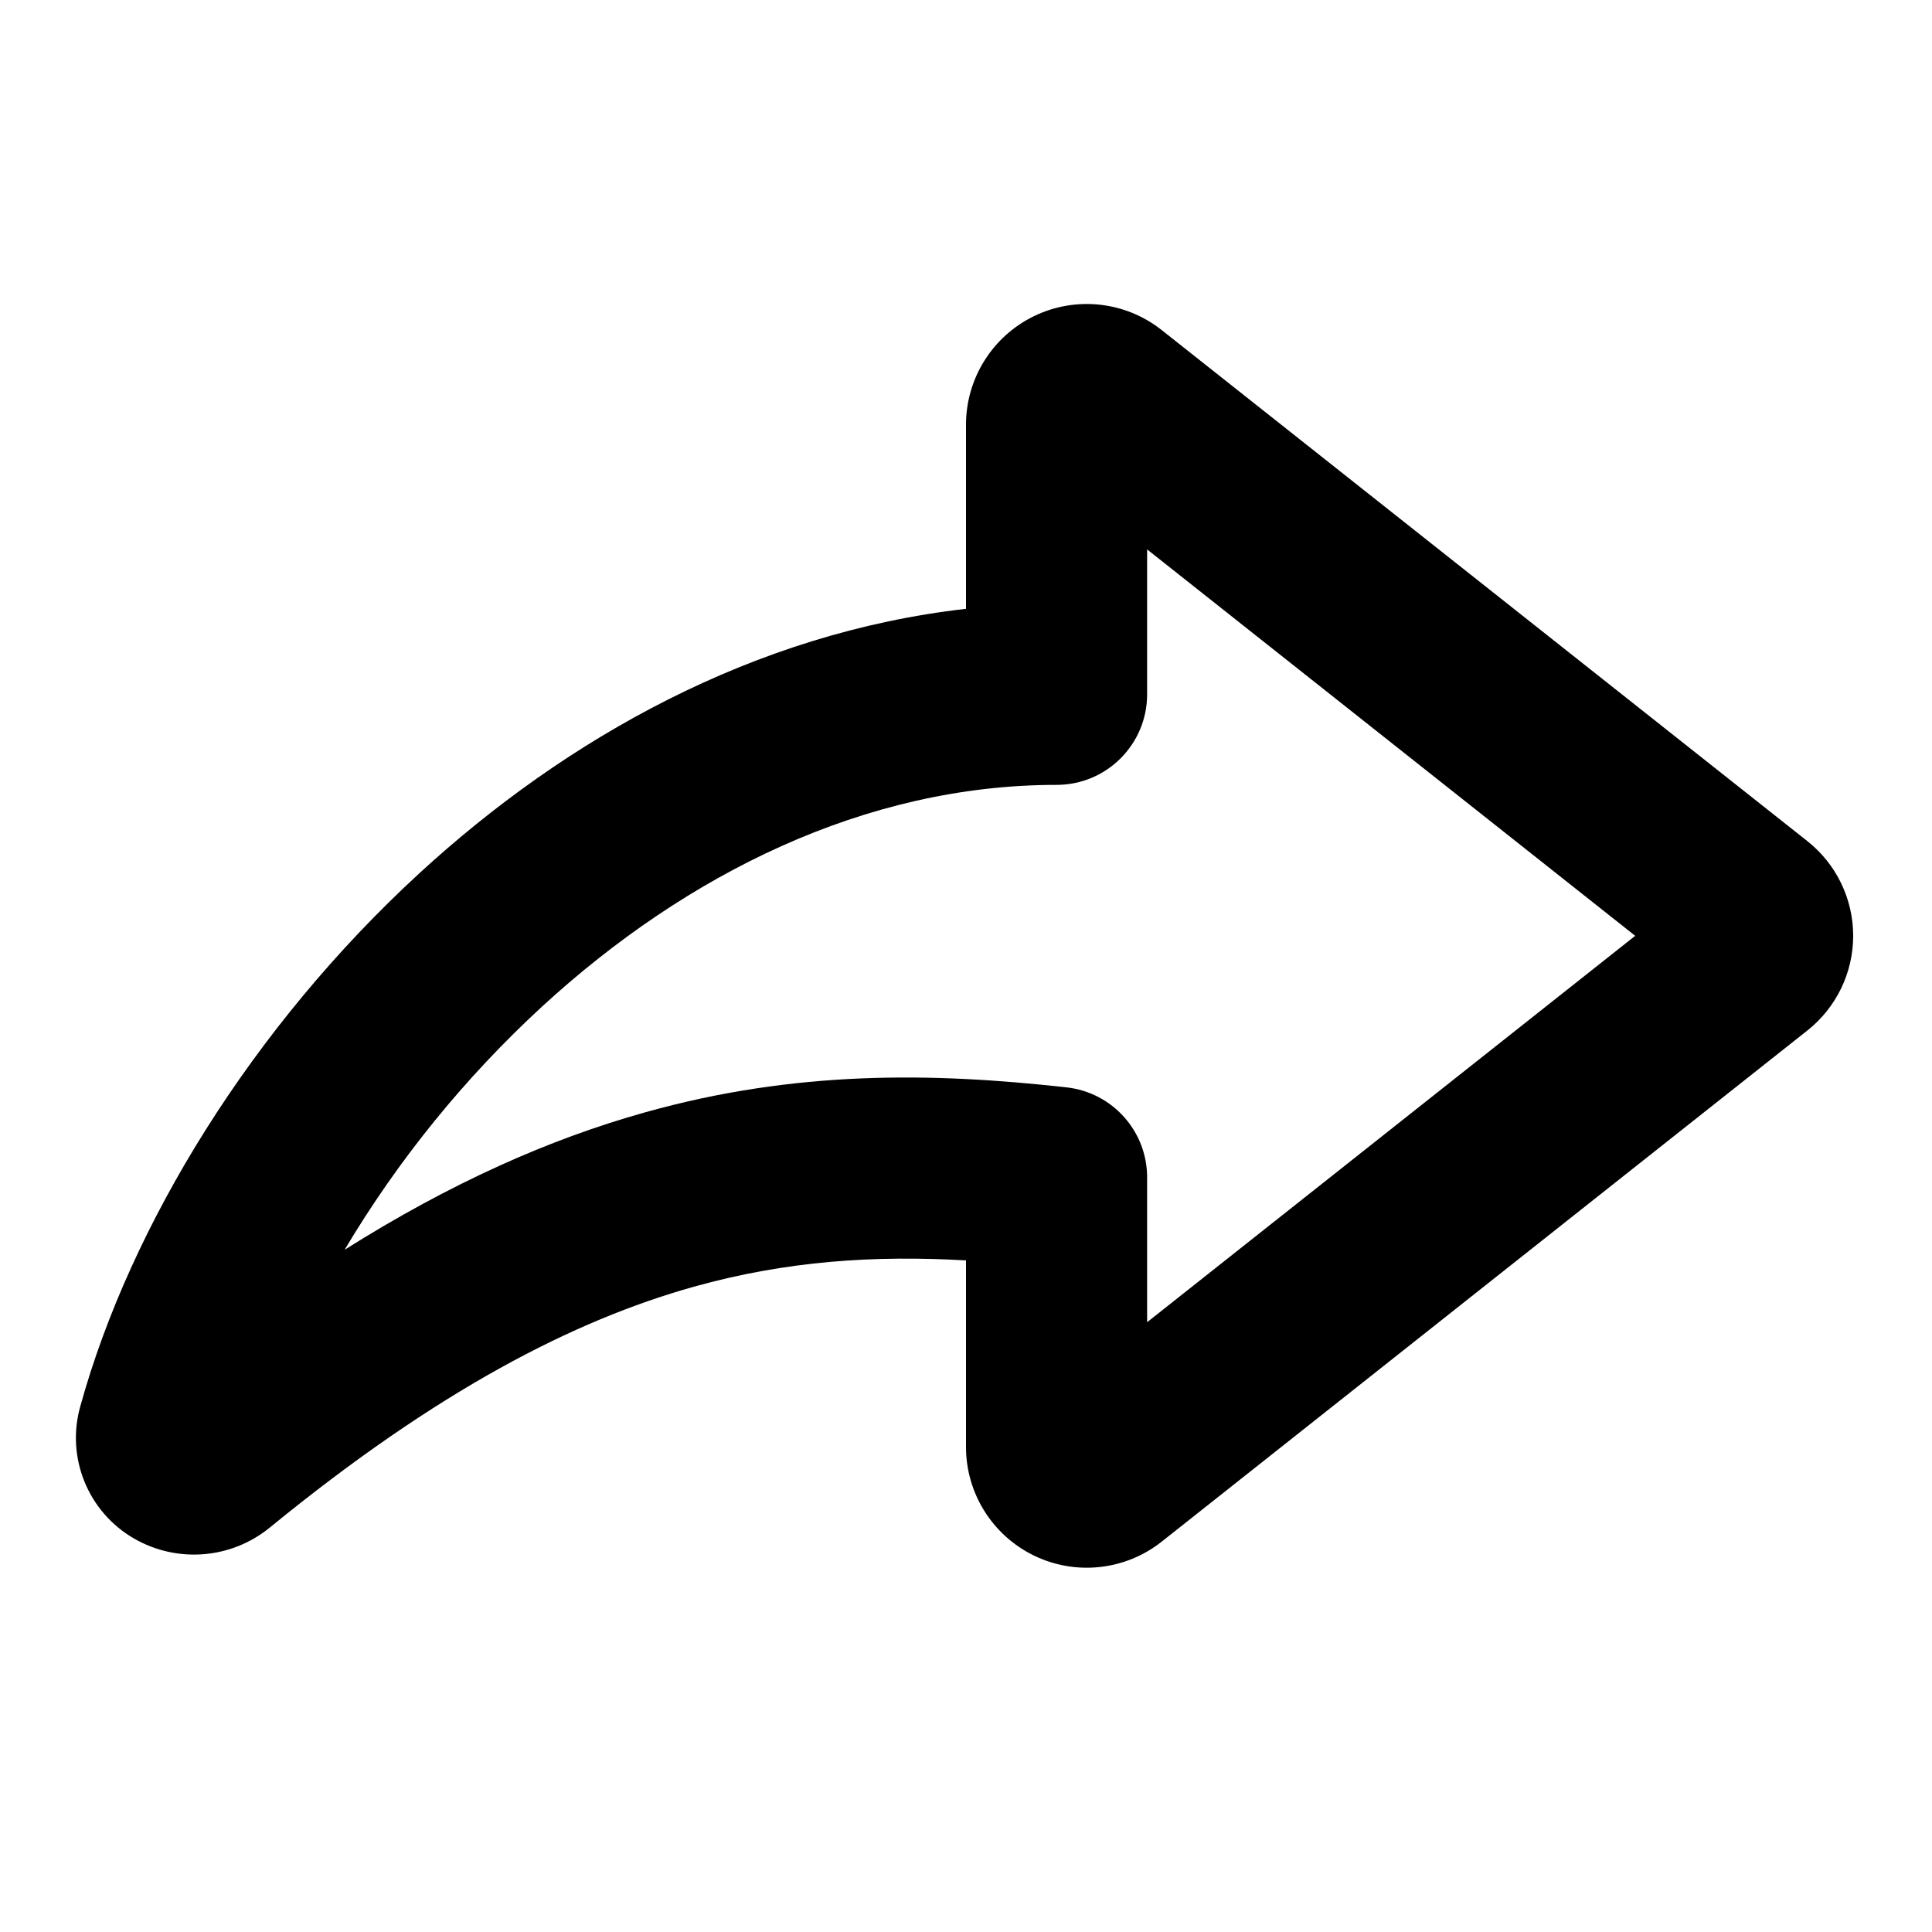
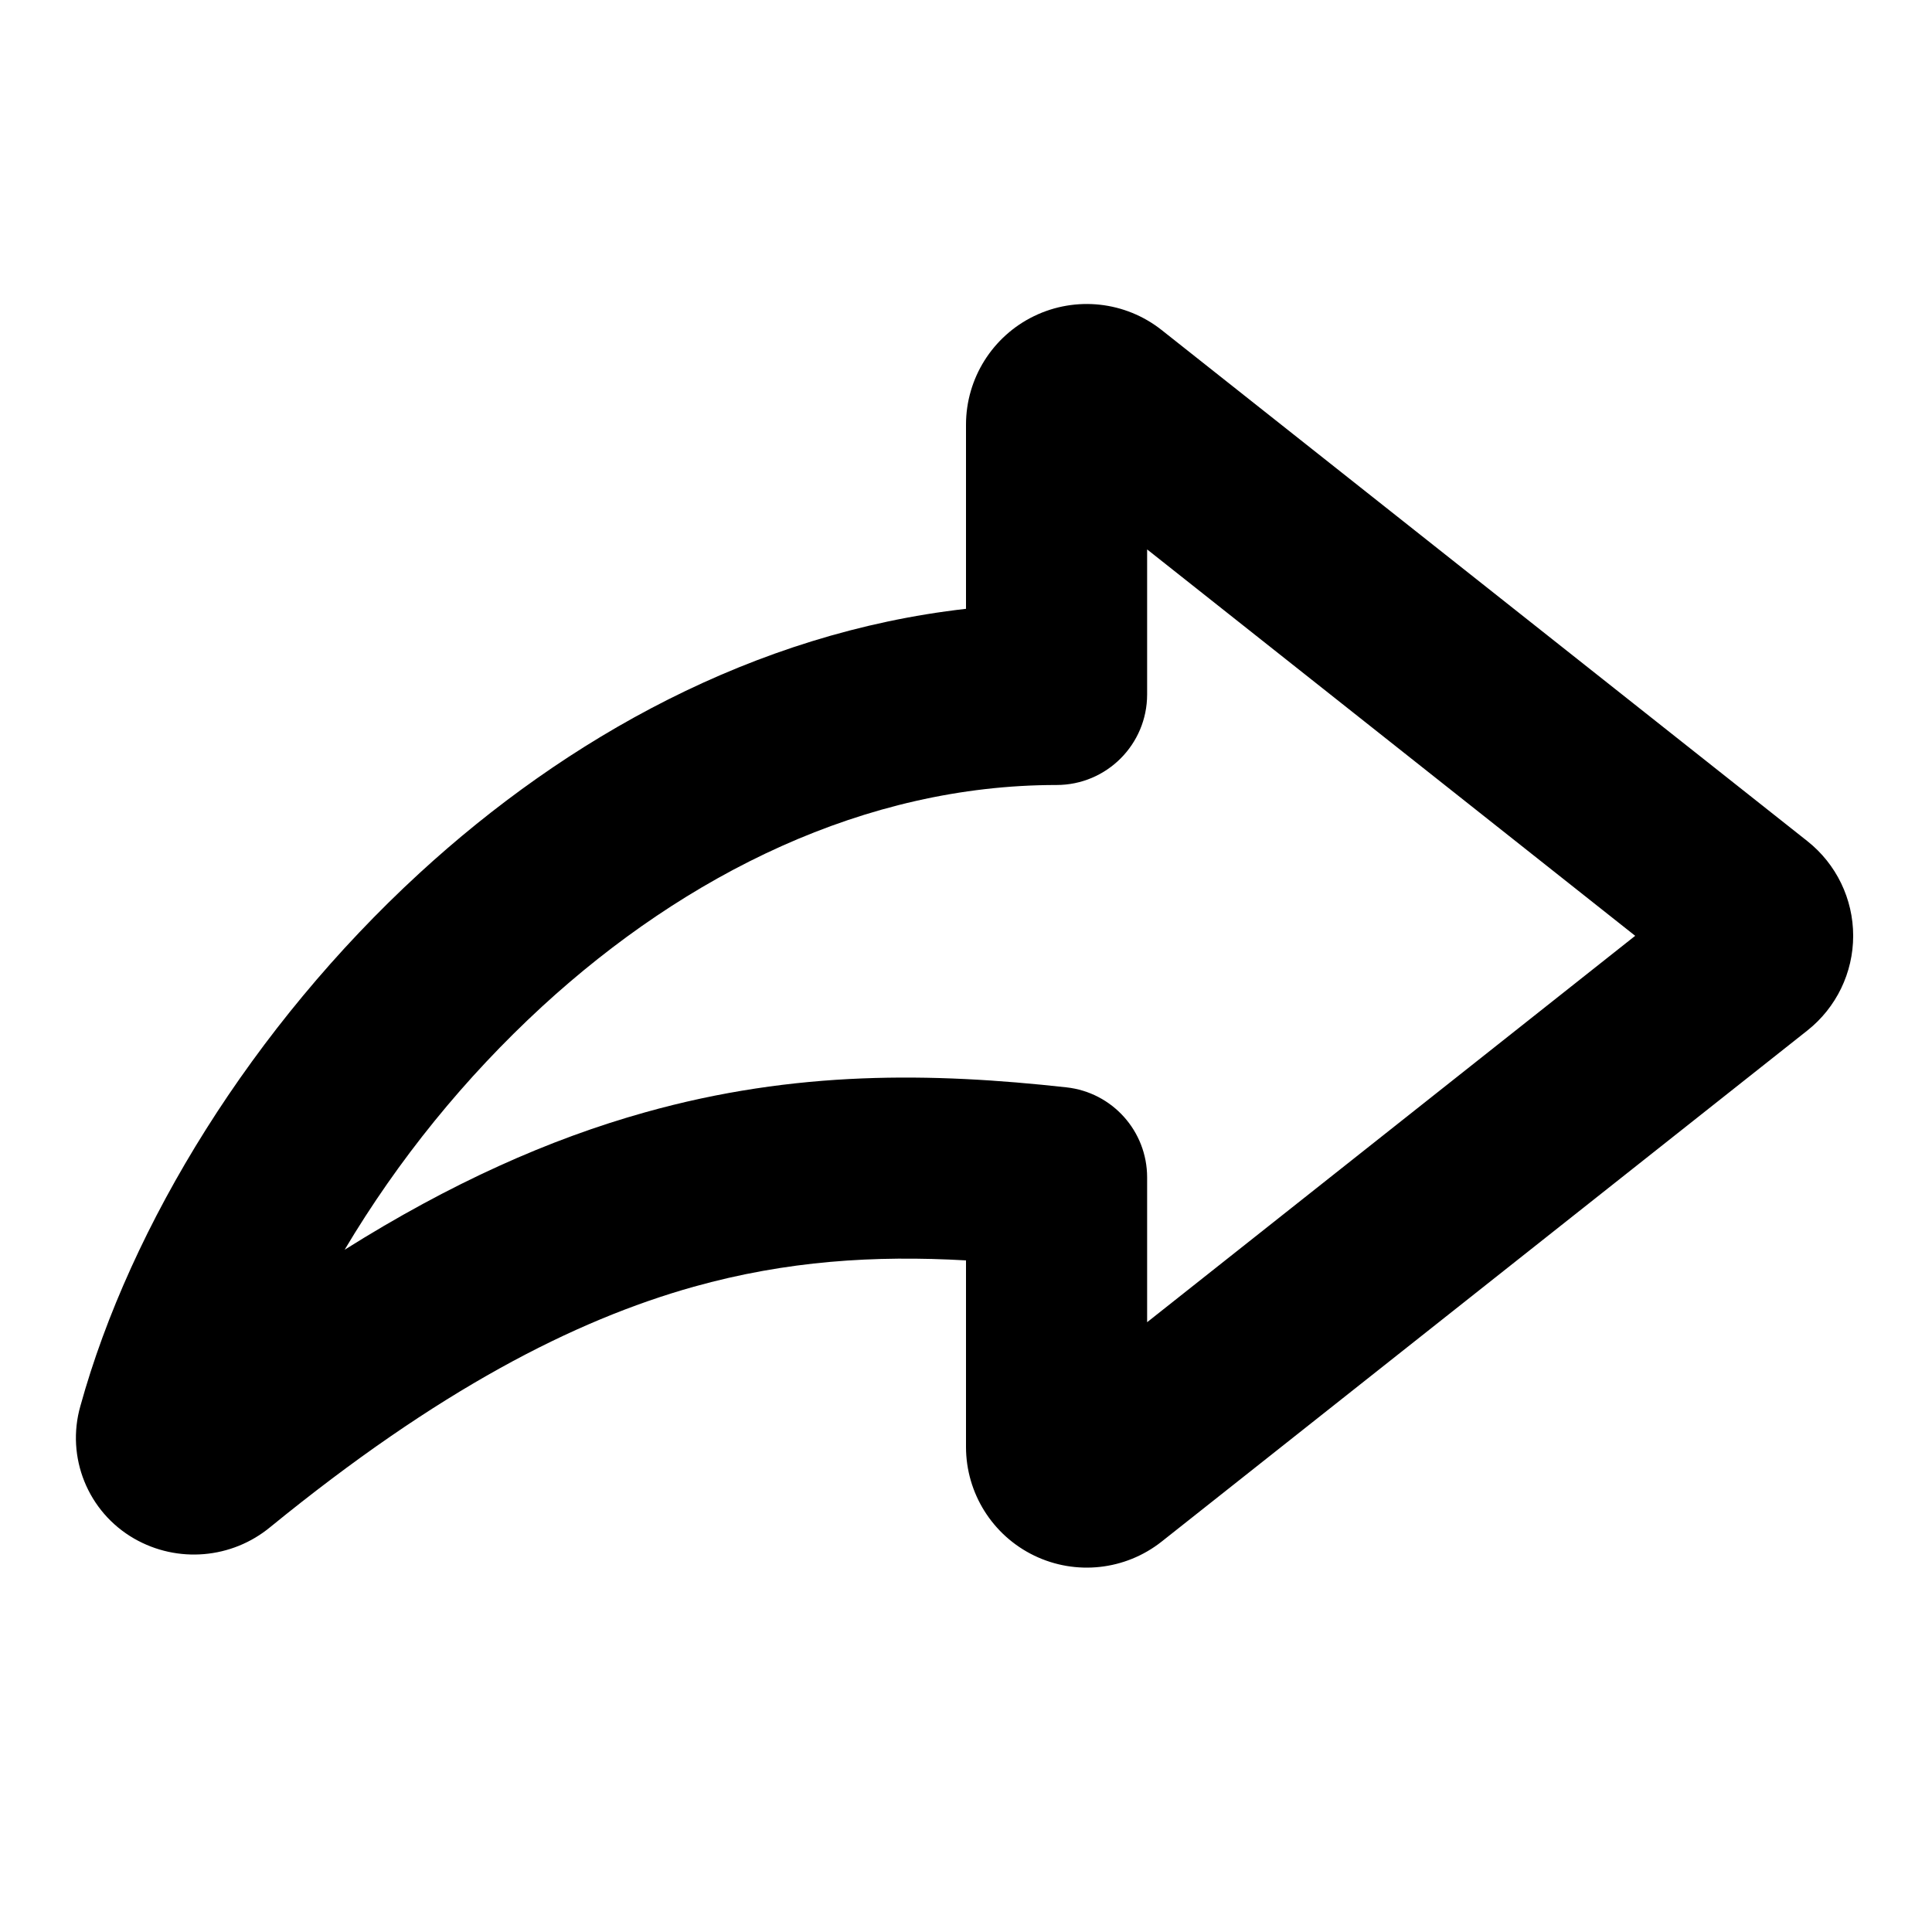
<svg xmlns="http://www.w3.org/2000/svg" width="16" height="16" fill="none" viewBox="0 0 16 16">
-   <path fill="currentColor" fill-rule="evenodd" d="M8 3.517a1 1 0 011.62-.784l5.348 4.233a1 1 0 010 1.568l-5.347 4.233A1 1 0 018 11.983v-1.545c-.76-.043-1.484.003-2.254.218-.994.279-2.118.856-3.506 1.99a.993.993 0 01-1.129.096.962.962 0 01-.445-1.099c.415-1.5 1.425-3.141 2.808-4.412C4.69 6.114 6.244 5.241 8 5.042V3.517zM9.5 4.55v1.2a.75.75 0 01-.75.75c-1.586 0-3.066.739-4.261 1.836a8.995 8.995 0 00-1.635 2.014c.878-.553 1.695-.916 2.488-1.138 1.247-.35 2.377-.331 3.49-.207a.75.75 0 01.668.745v1.2l4.042-3.2L9.5 4.55z" clip-rule="evenodd" />
+   <path fill="currentColor" fill-rule="evenodd" d="M8 3.517a1 1 0 011.62-.784l5.348 4.233a1 1 0 010 1.568L9.62 12.767A1 1 0 018 11.983v-1.545c-.76-.043-1.484.003-2.254.218-.994.279-2.118.857-3.507 1.99a.993.993 0 01-1.128.096.962.962 0 01-.445-1.099c.415-1.5 1.425-3.141 2.808-4.412C4.69 6.114 6.244 5.241 8 5.042V3.517zm1.5 1.034v1.2a.75.75 0 01-.75.75c-1.586 0-3.067.738-4.261 1.835a8.996 8.996 0 00-1.635 2.014c.878-.552 1.695-.916 2.488-1.138 1.247-.35 2.377-.33 3.49-.207a.75.75 0 01.668.745v1.2l4.042-3.2L9.5 4.55z" clip-rule="evenodd" />
</svg>
